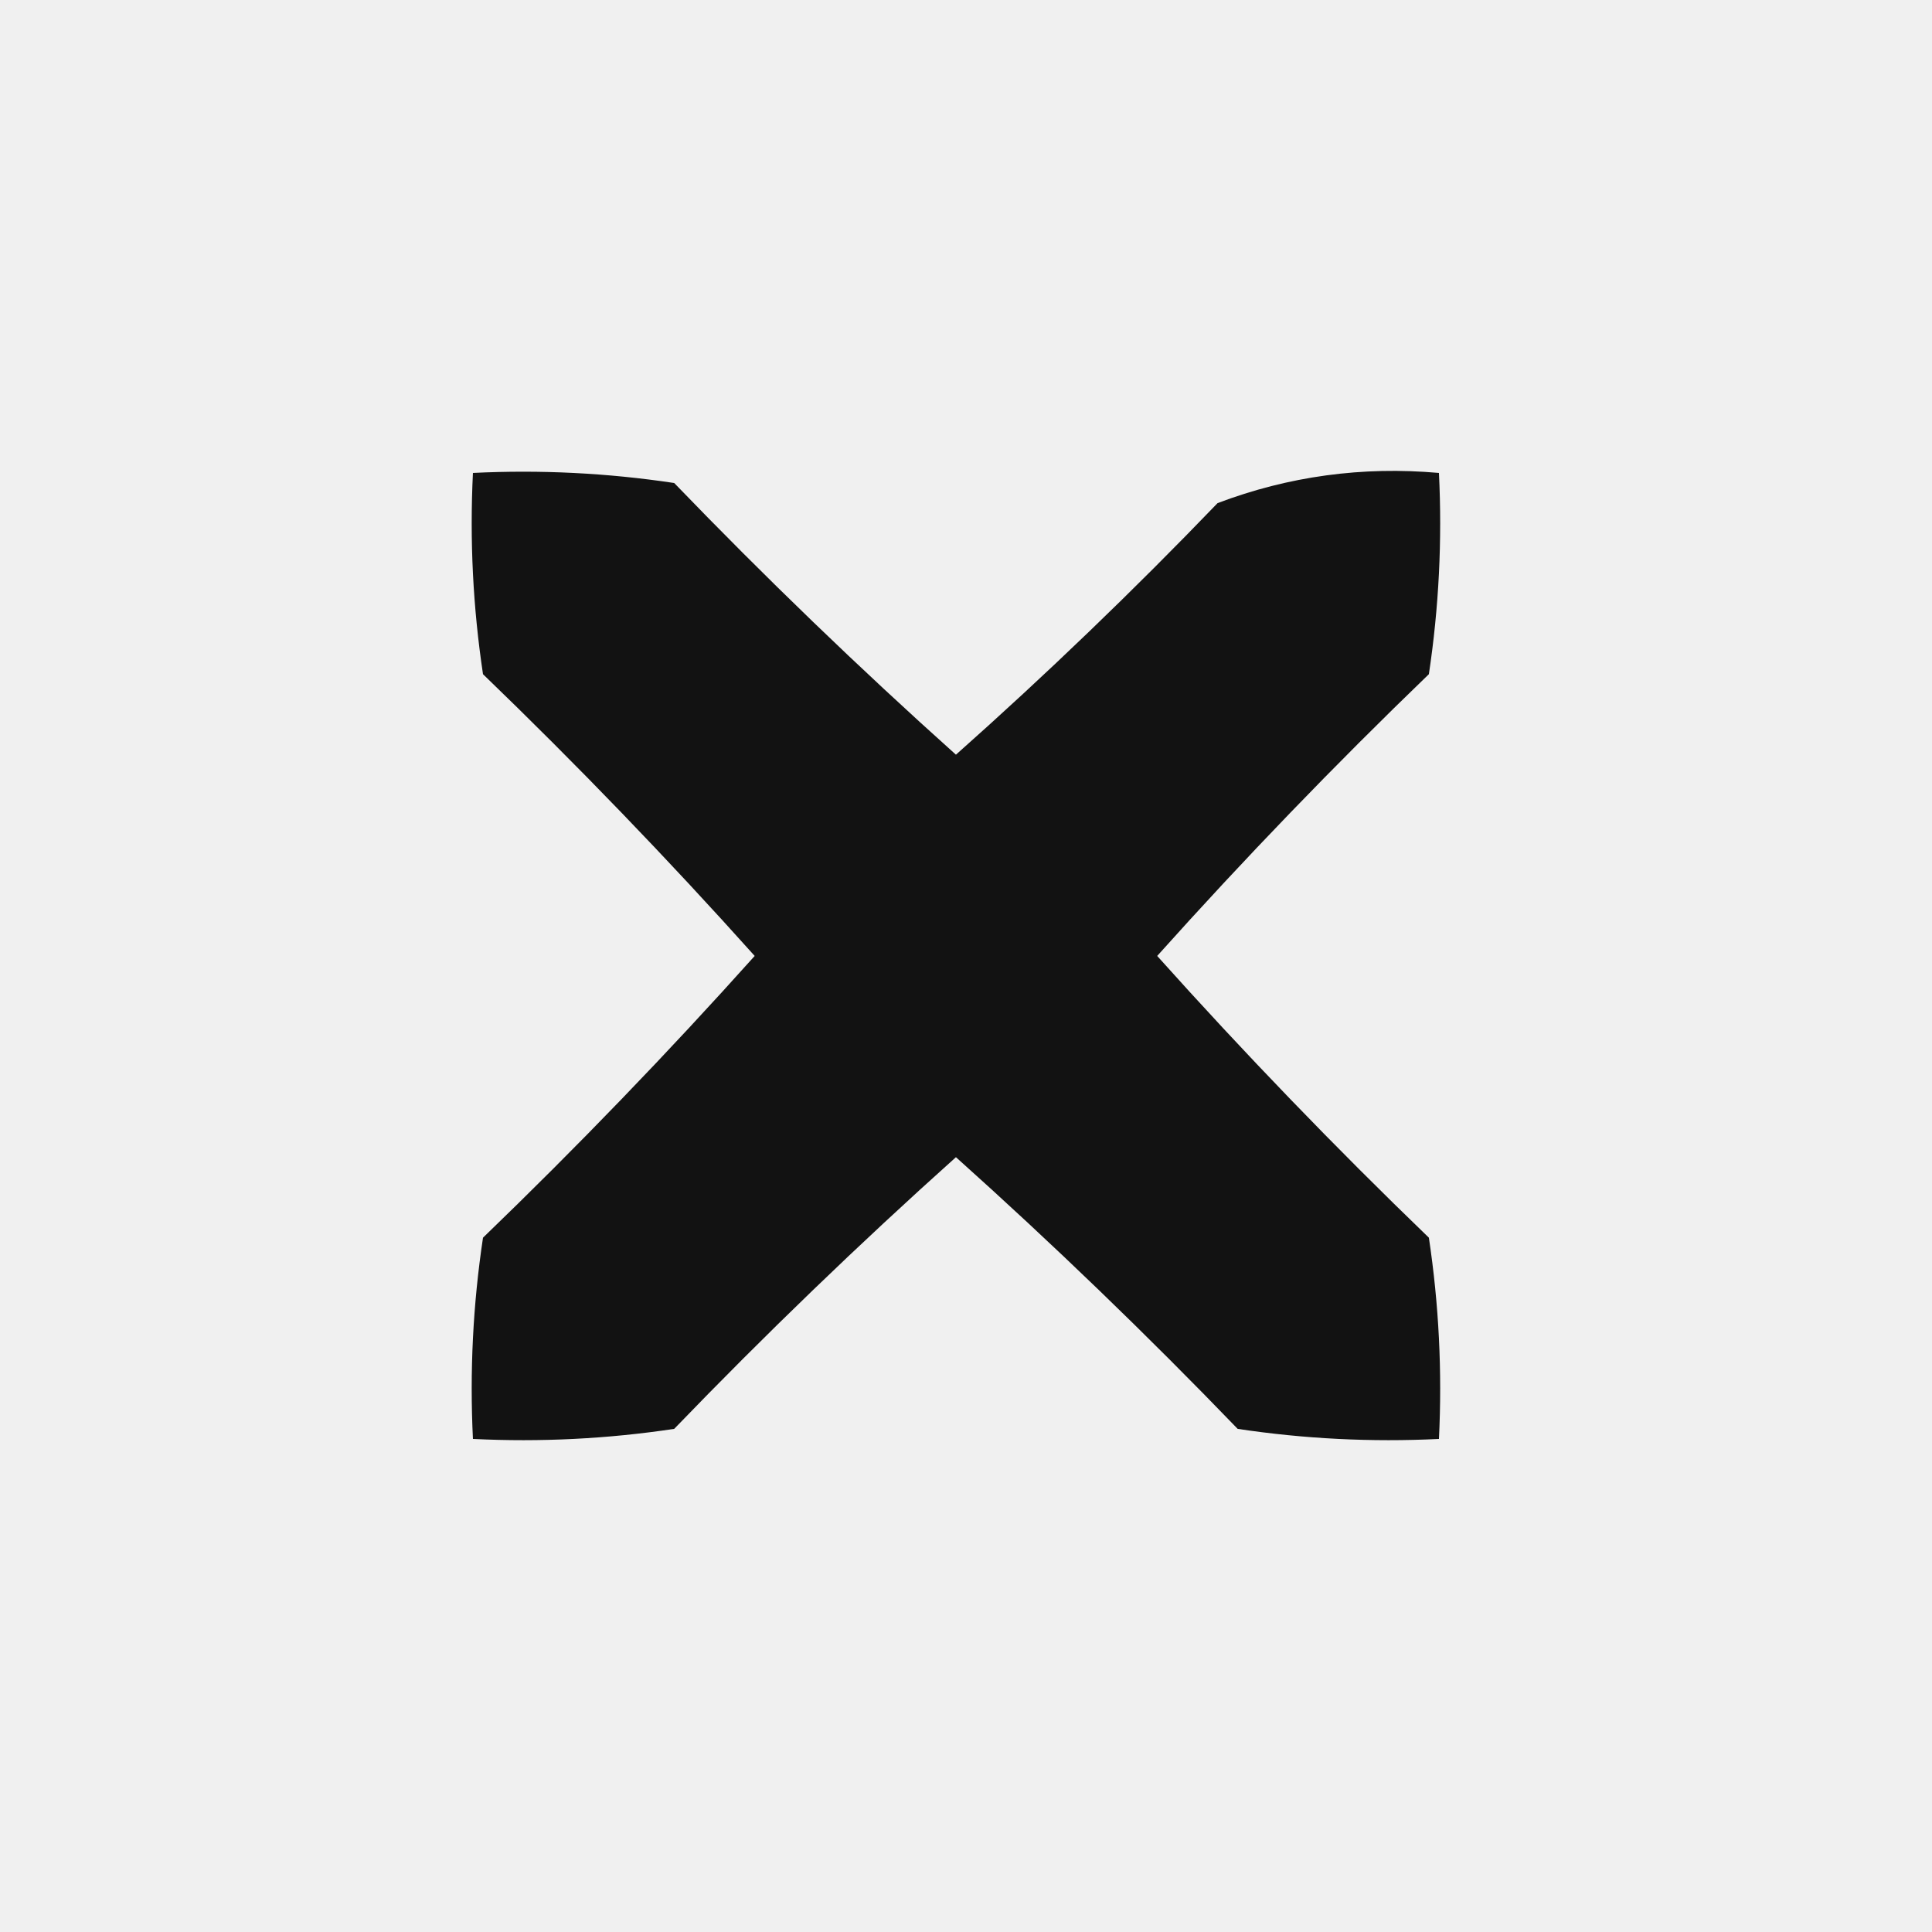
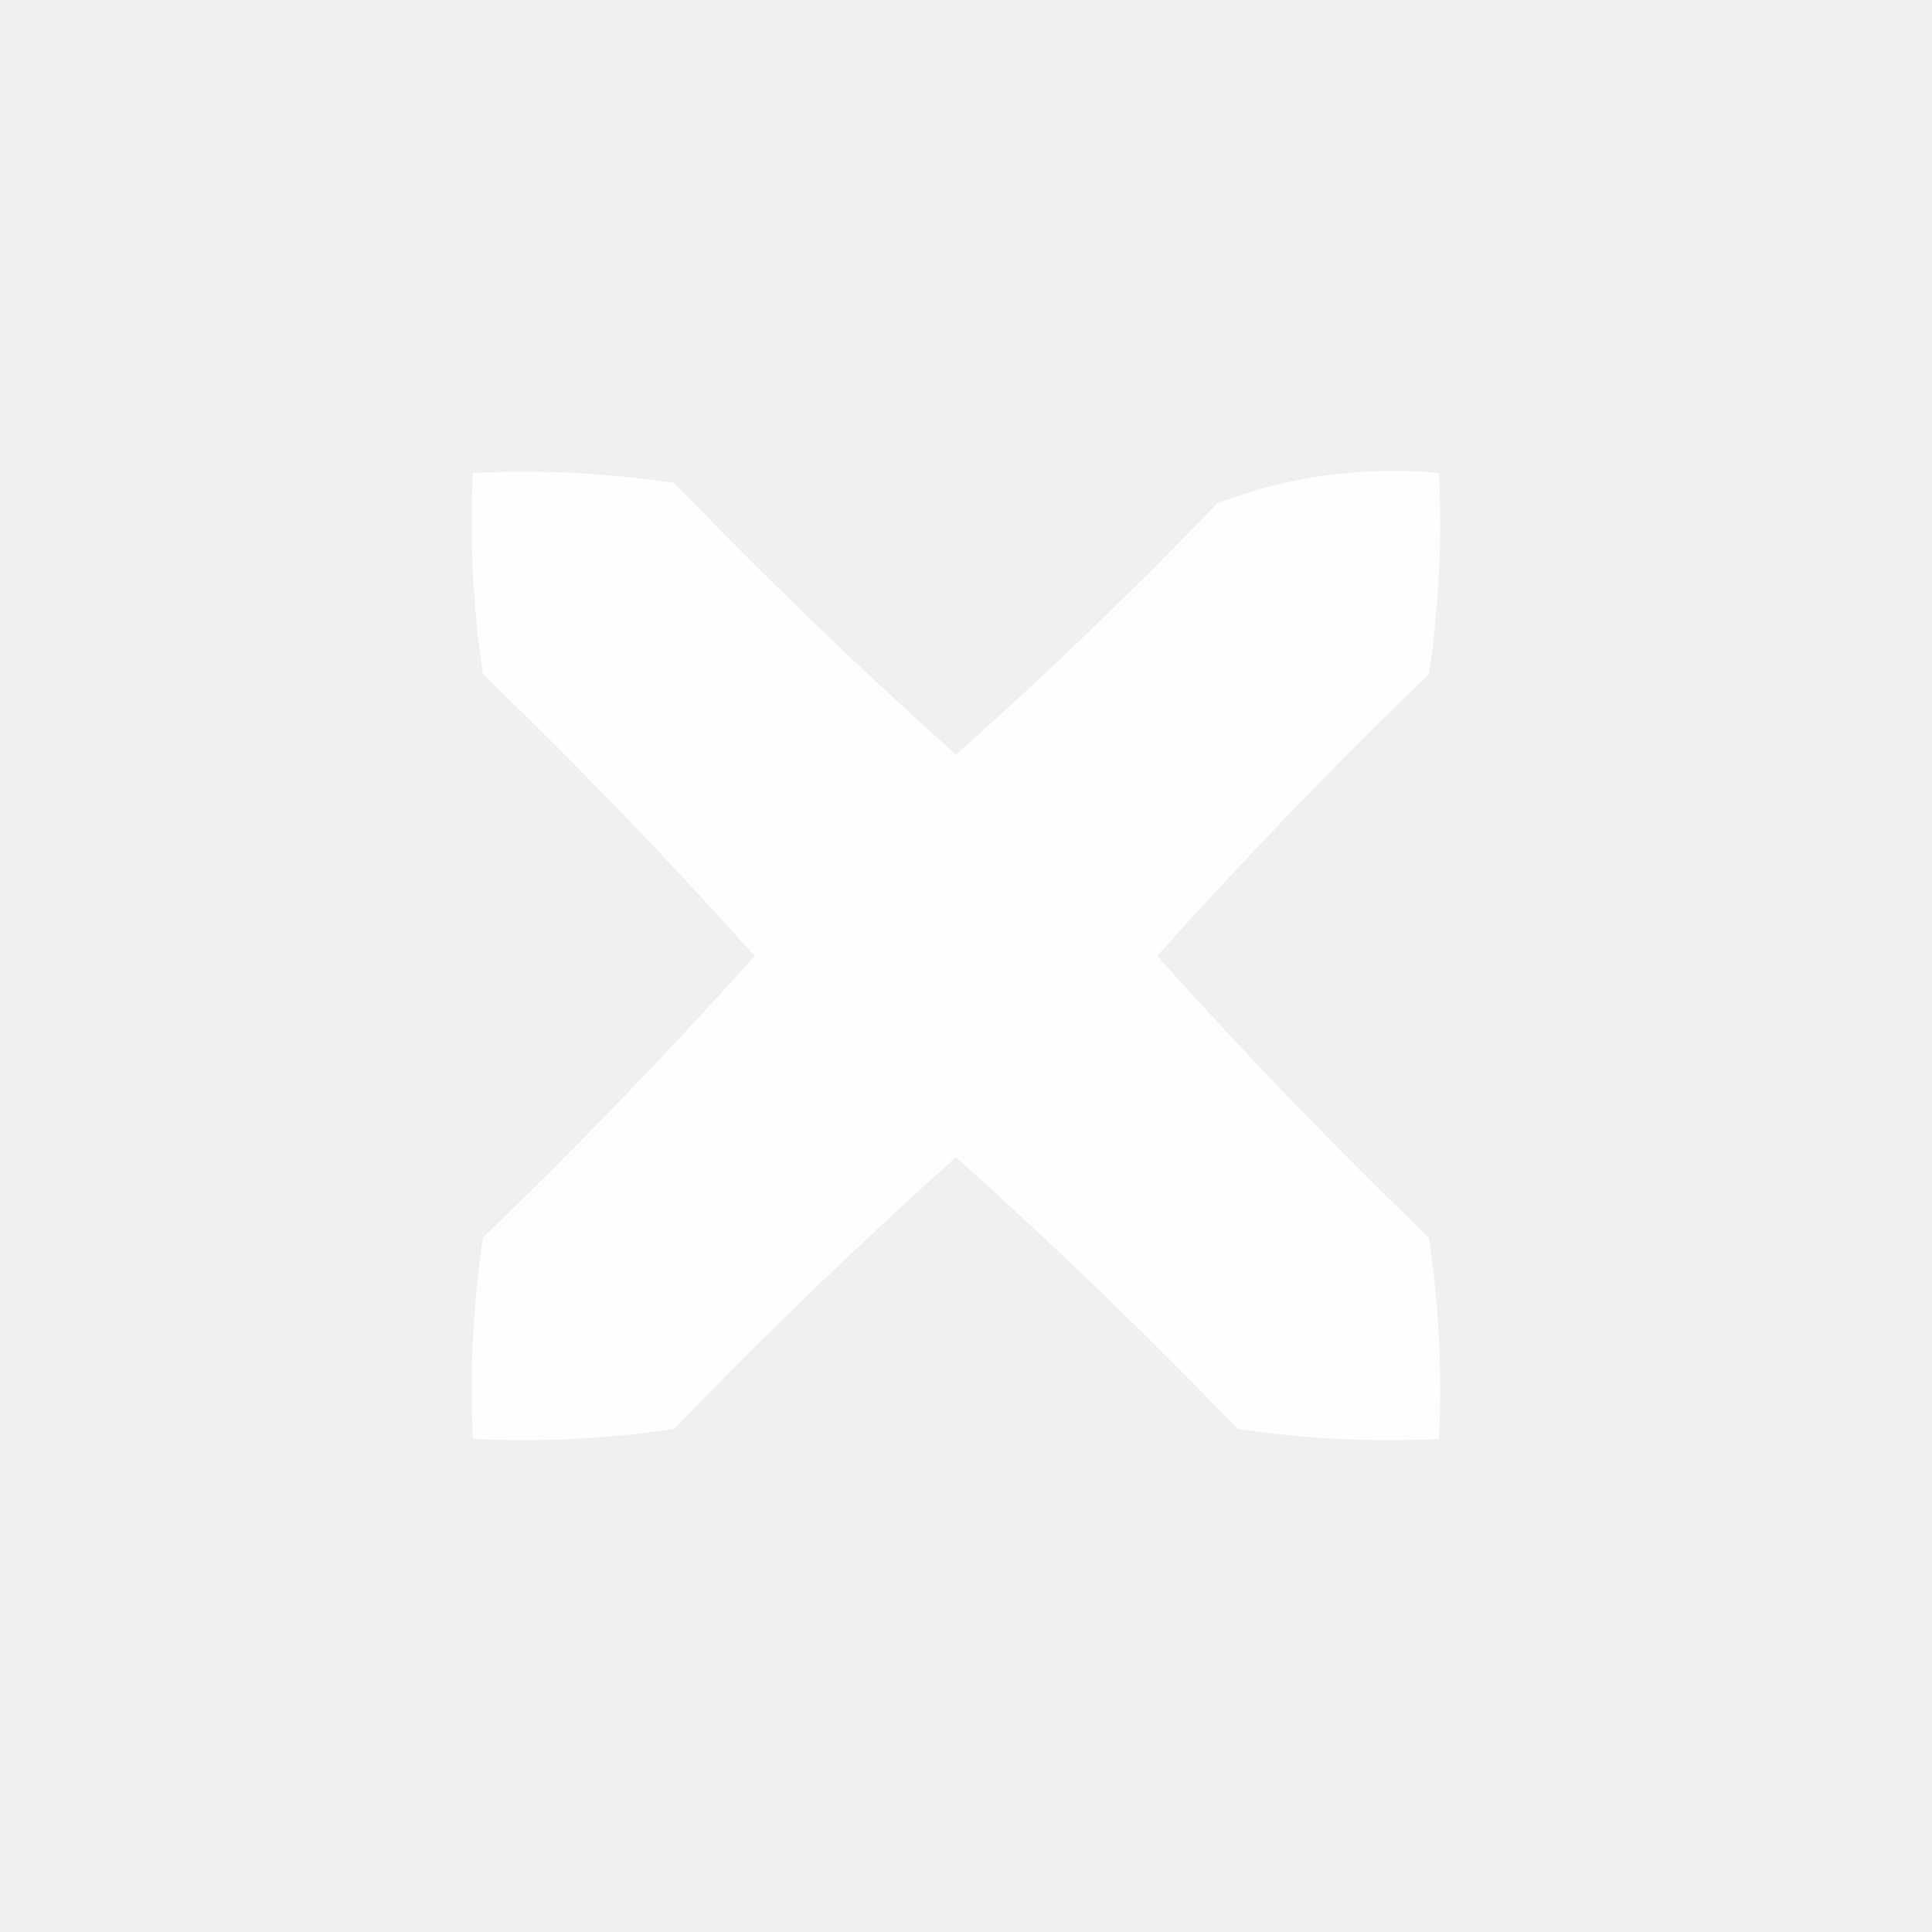
<svg xmlns="http://www.w3.org/2000/svg" version="1.1" width="96px" height="96px" style="shape-rendering:geometricPrecision; text-rendering:geometricPrecision; image-rendering:optimizeQuality; fill-rule:evenodd; clip-rule:evenodd">
  <g>
-     <path style="opacity:0.924" fill="currentColor" d="M 23.5,23.5 C 26.85,23.335 30.183,23.502 33.5,24C 38.015,28.682 42.681,33.182 47.5,37.5C 51.985,33.515 56.318,29.349 60.5,25C 64.026,23.663 67.692,23.163 71.5,23.5C 71.665,26.85 71.498,30.183 71,33.5C 66.318,38.015 61.818,42.681 57.5,47.5C 61.818,52.319 66.318,56.985 71,61.5C 71.498,64.817 71.665,68.15 71.5,71.5C 68.15,71.665 64.817,71.498 61.5,71C 56.985,66.318 52.319,61.818 47.5,57.5C 42.681,61.818 38.015,66.318 33.5,71C 30.183,71.498 26.85,71.665 23.5,71.5C 23.335,68.15 23.502,64.817 24,61.5C 28.682,56.985 33.182,52.319 37.5,47.5C 33.182,42.681 28.682,38.015 24,33.5C 23.502,30.183 23.335,26.85 23.5,23.5 Z" />
+     <path style="opacity:0.924" fill="white" d="M 23.5,23.5 C 26.85,23.335 30.183,23.502 33.5,24C 38.015,28.682 42.681,33.182 47.5,37.5C 51.985,33.515 56.318,29.349 60.5,25C 64.026,23.663 67.692,23.163 71.5,23.5C 71.665,26.85 71.498,30.183 71,33.5C 66.318,38.015 61.818,42.681 57.5,47.5C 61.818,52.319 66.318,56.985 71,61.5C 71.498,64.817 71.665,68.15 71.5,71.5C 68.15,71.665 64.817,71.498 61.5,71C 56.985,66.318 52.319,61.818 47.5,57.5C 42.681,61.818 38.015,66.318 33.5,71C 30.183,71.498 26.85,71.665 23.5,71.5C 23.335,68.15 23.502,64.817 24,61.5C 28.682,56.985 33.182,52.319 37.5,47.5C 33.182,42.681 28.682,38.015 24,33.5C 23.502,30.183 23.335,26.85 23.5,23.5 Z" />
  </g>
</svg>
